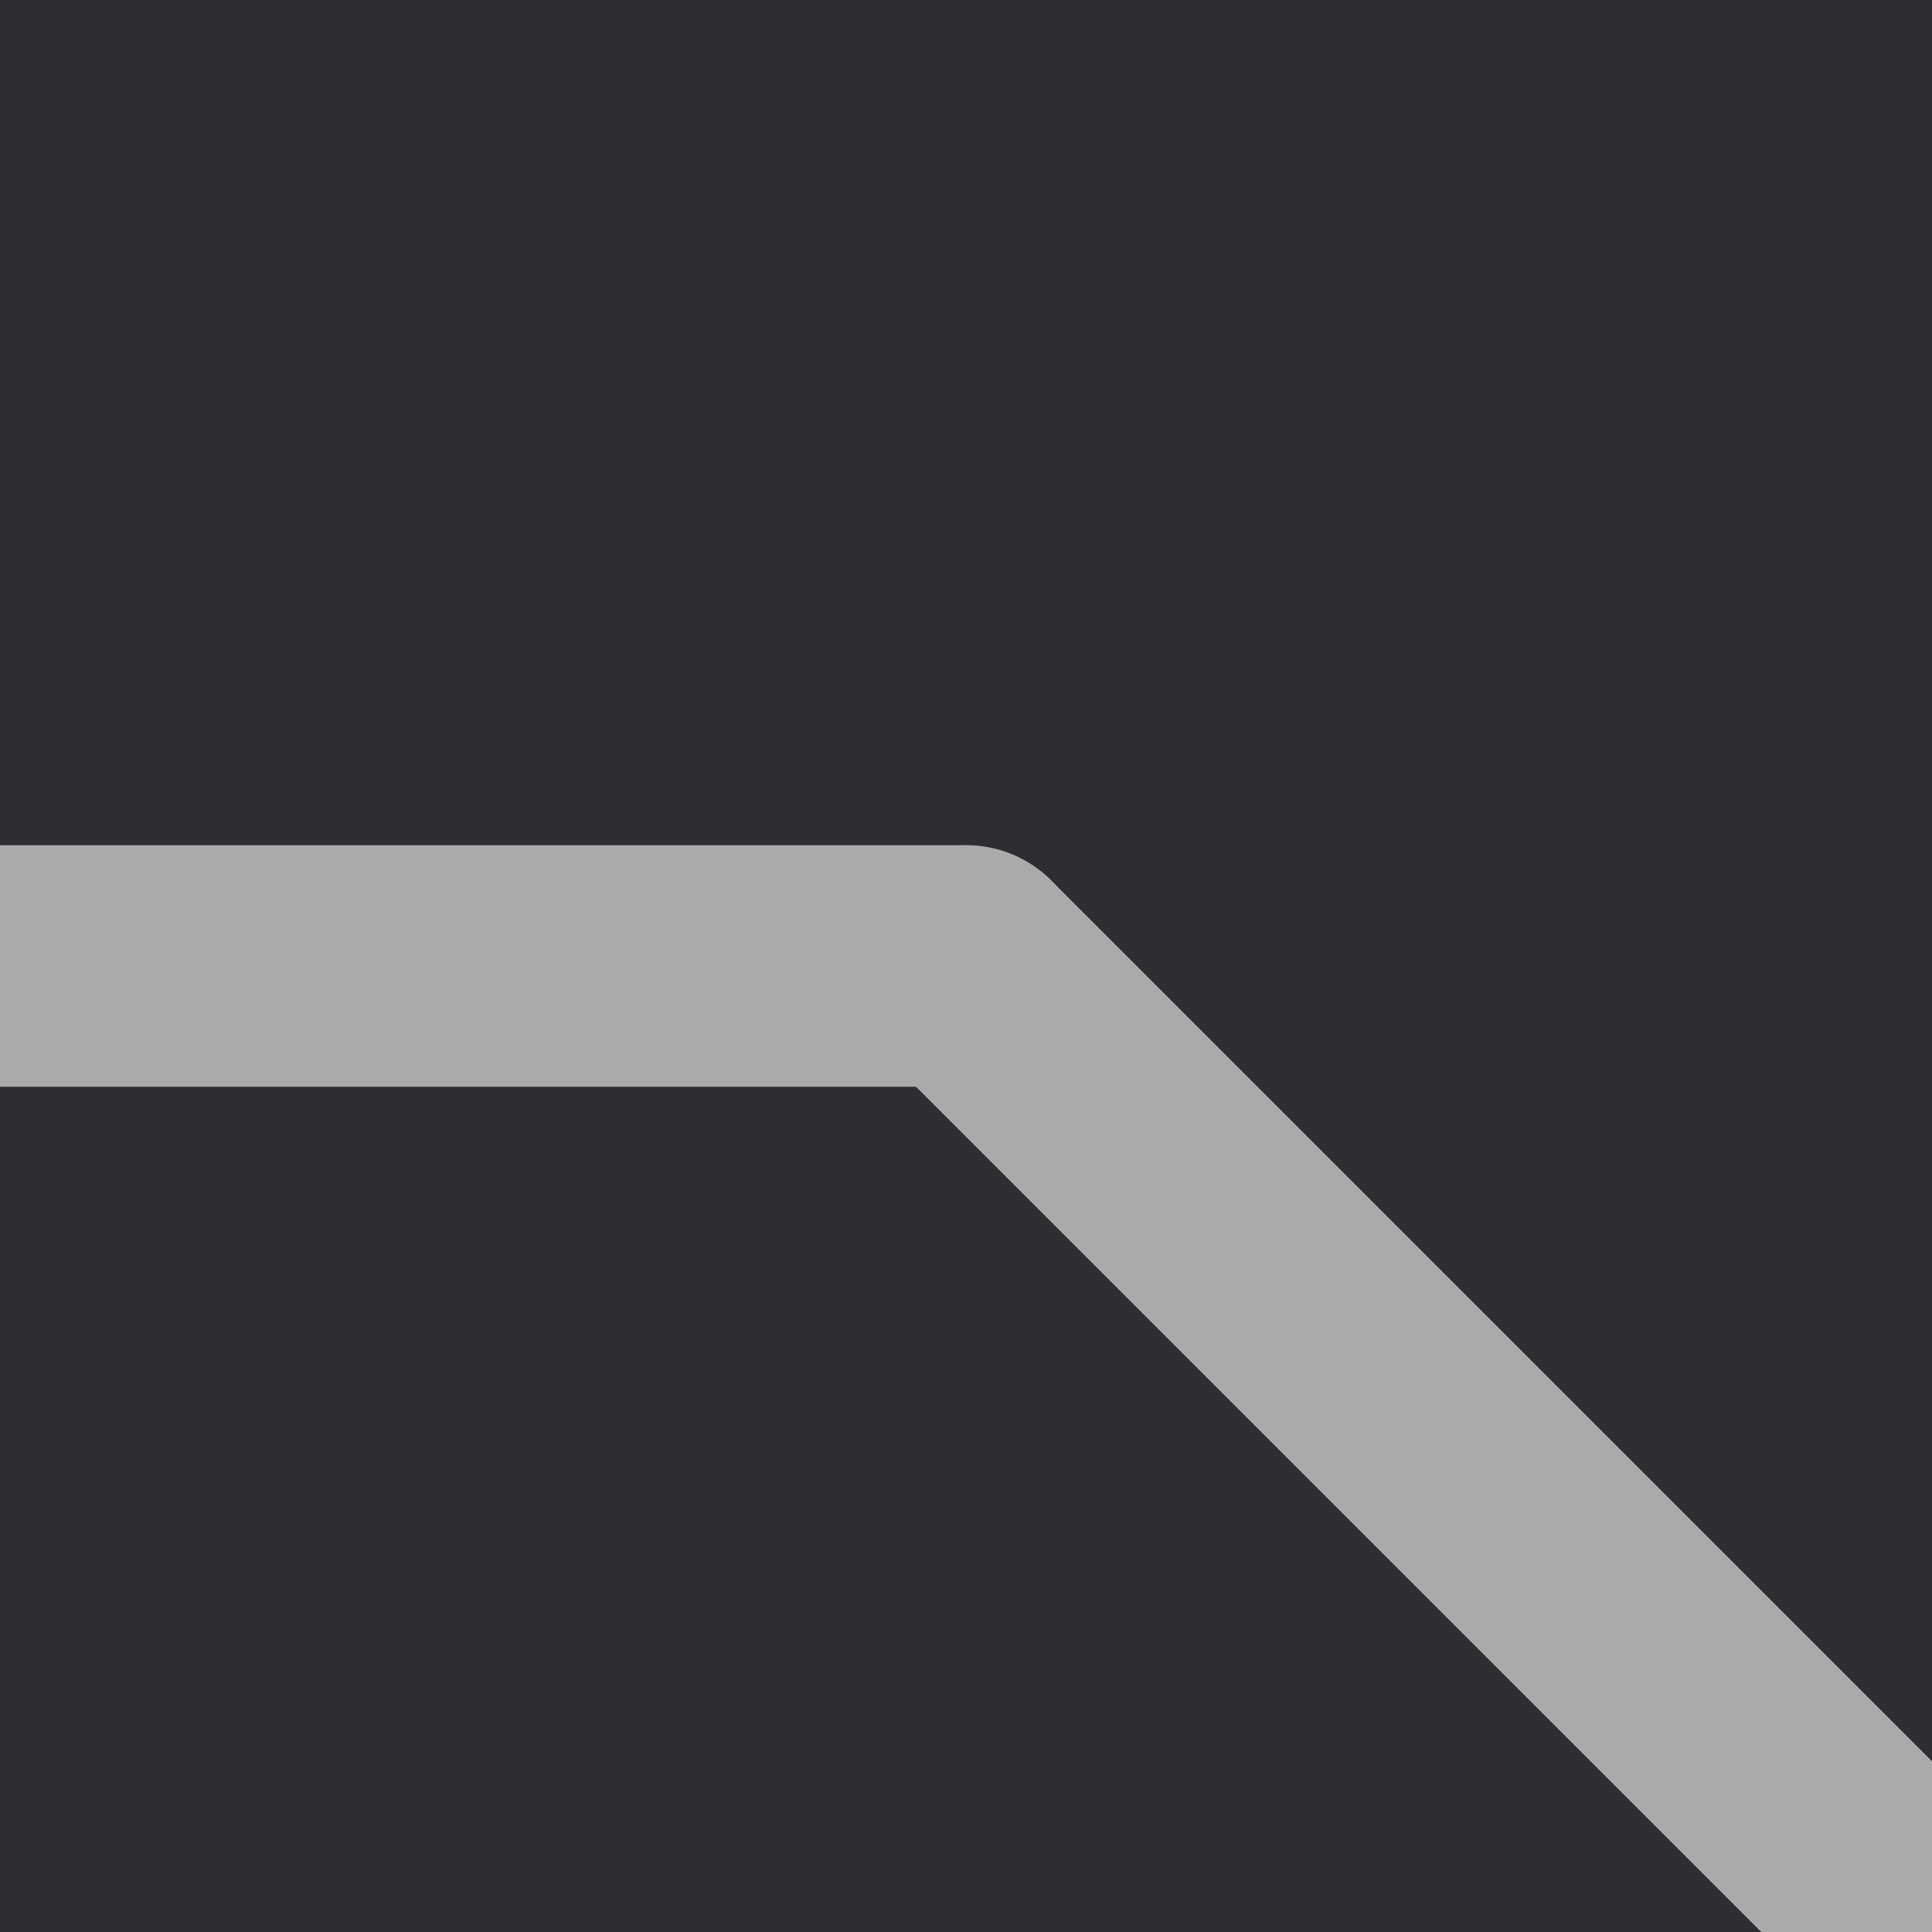
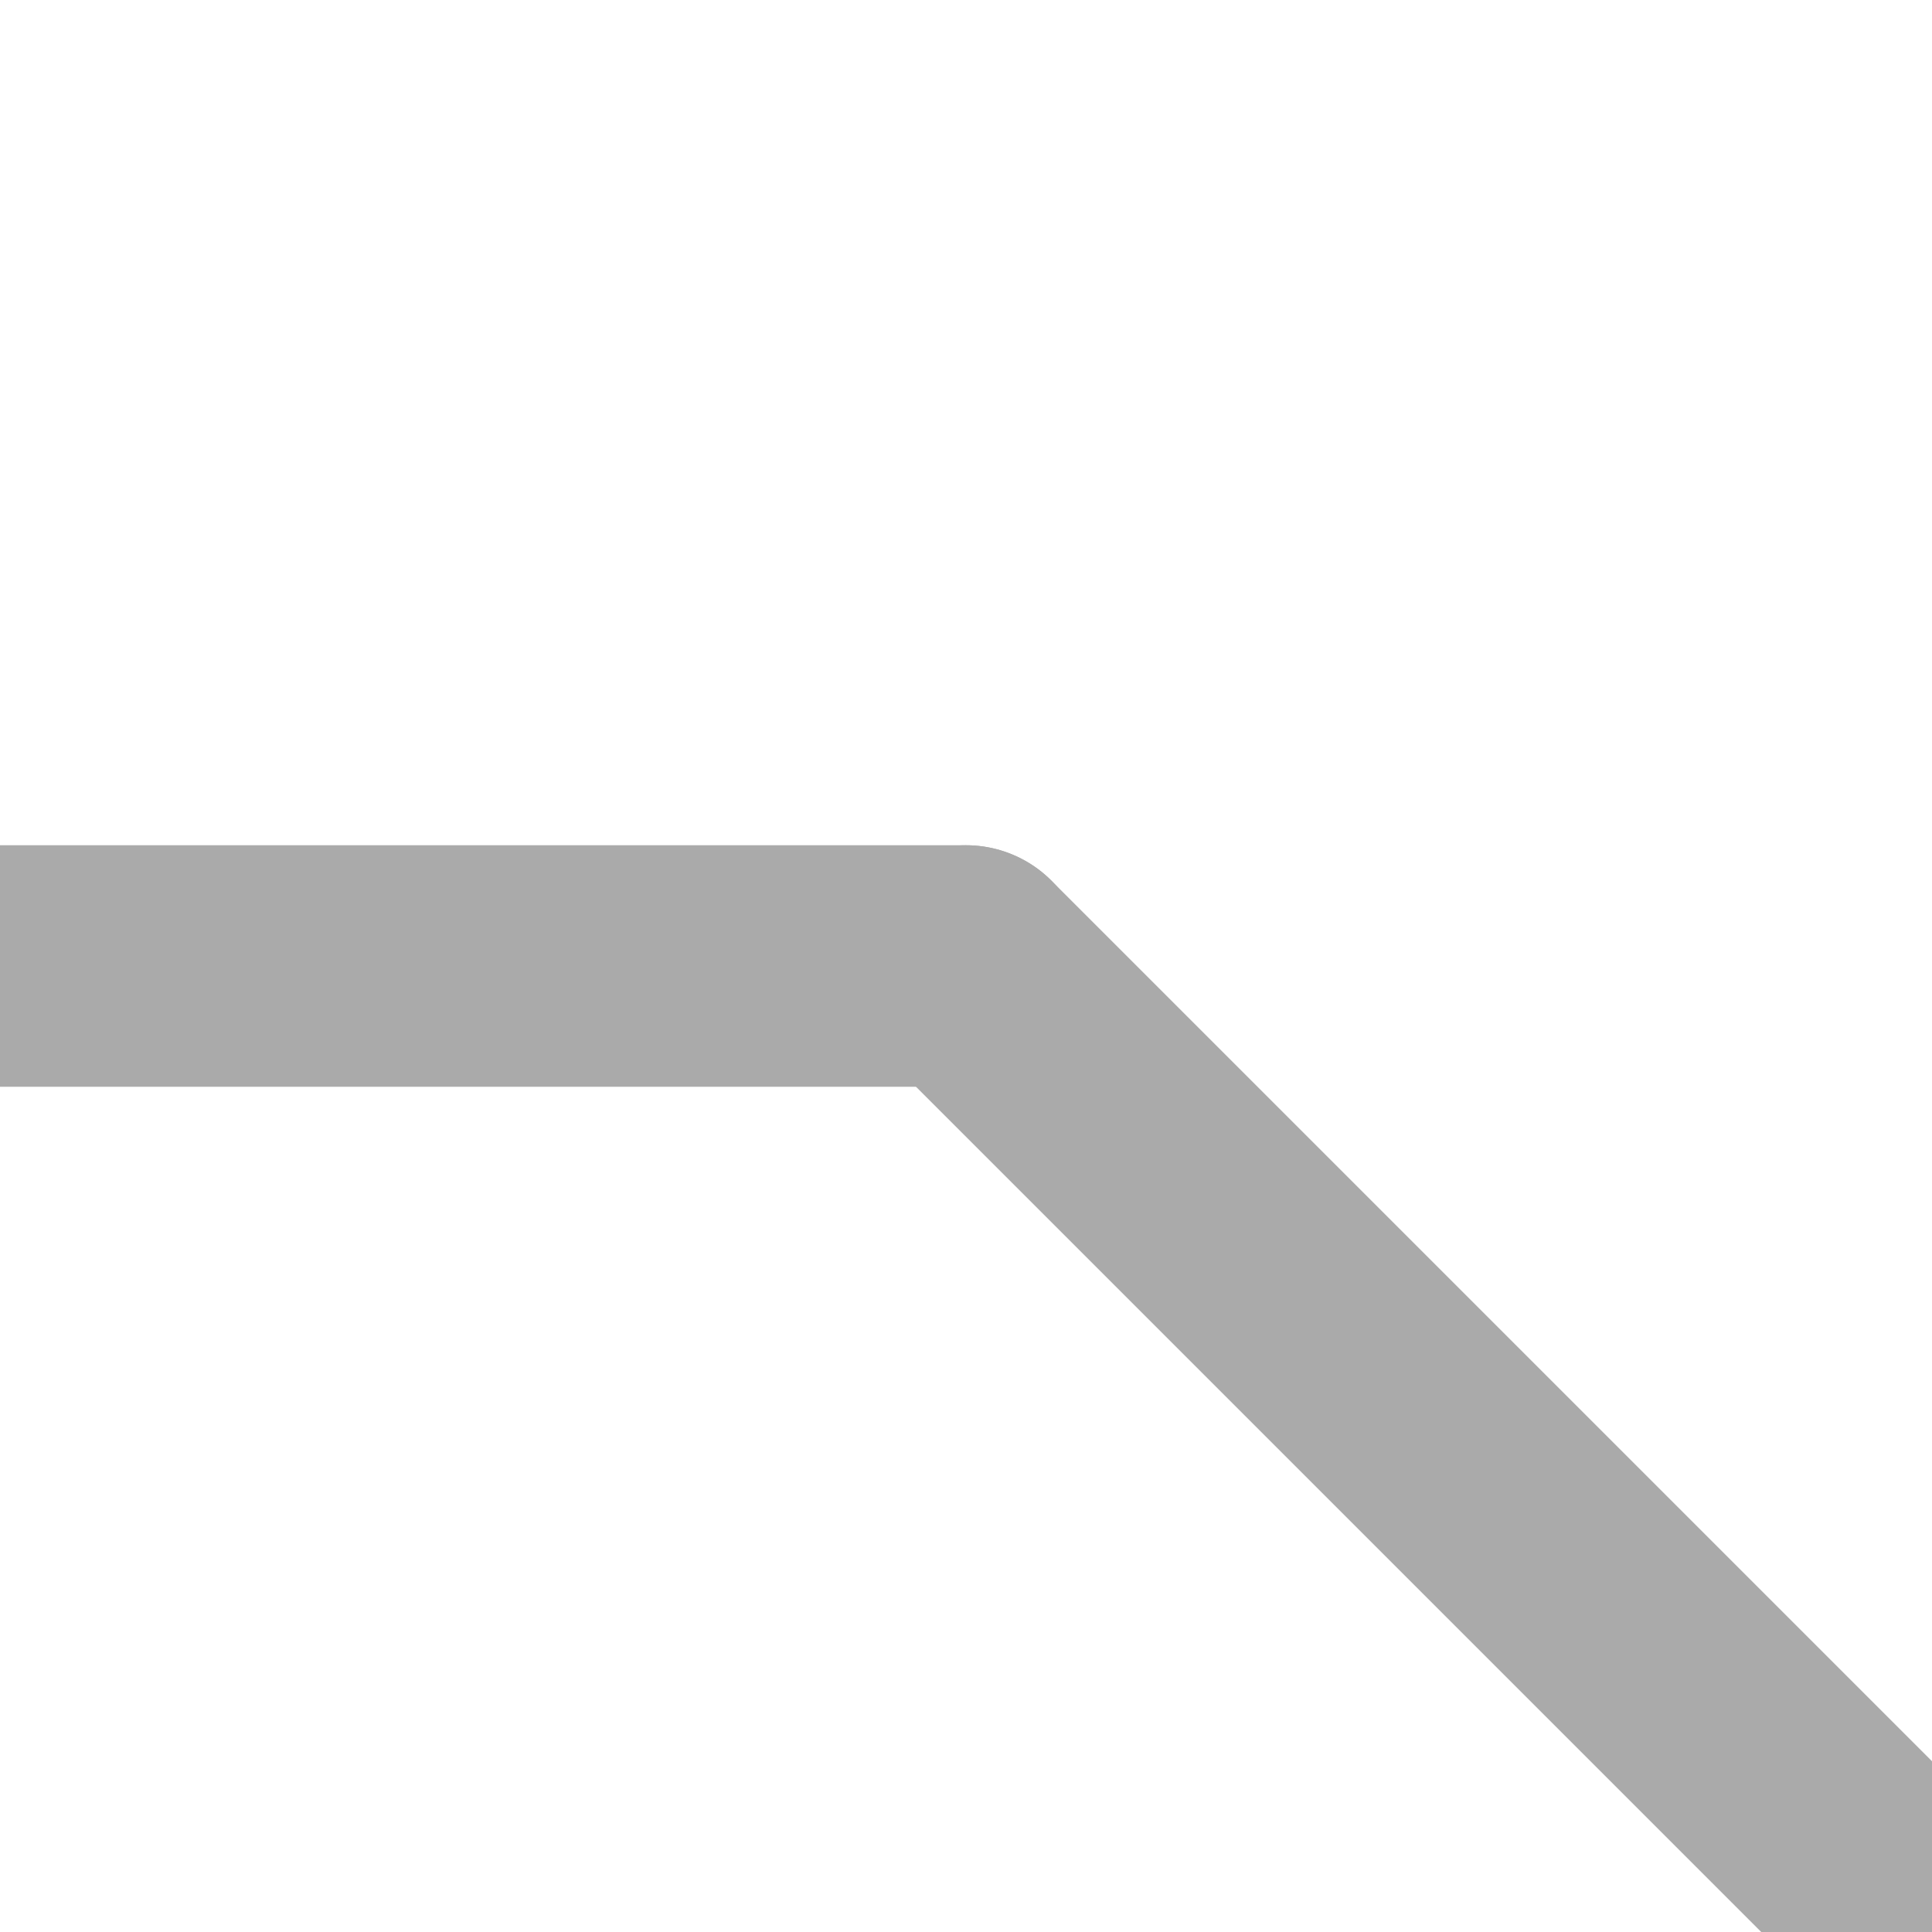
<svg xmlns="http://www.w3.org/2000/svg" viewBox="0 0 32 32">
-   <rect x="0" y="0" width="32" height="32" fill="#2d2d32" />
  <line x1="0" y1="16" x2="16" y2="16" stroke="#aaaaaa" stroke-width="4" stroke-linecap="round" />
  <line x1="16" y1="16" x2="32" y2="32" stroke="#aaaaaa" stroke-width="4" stroke-linecap="round" />
</svg>
